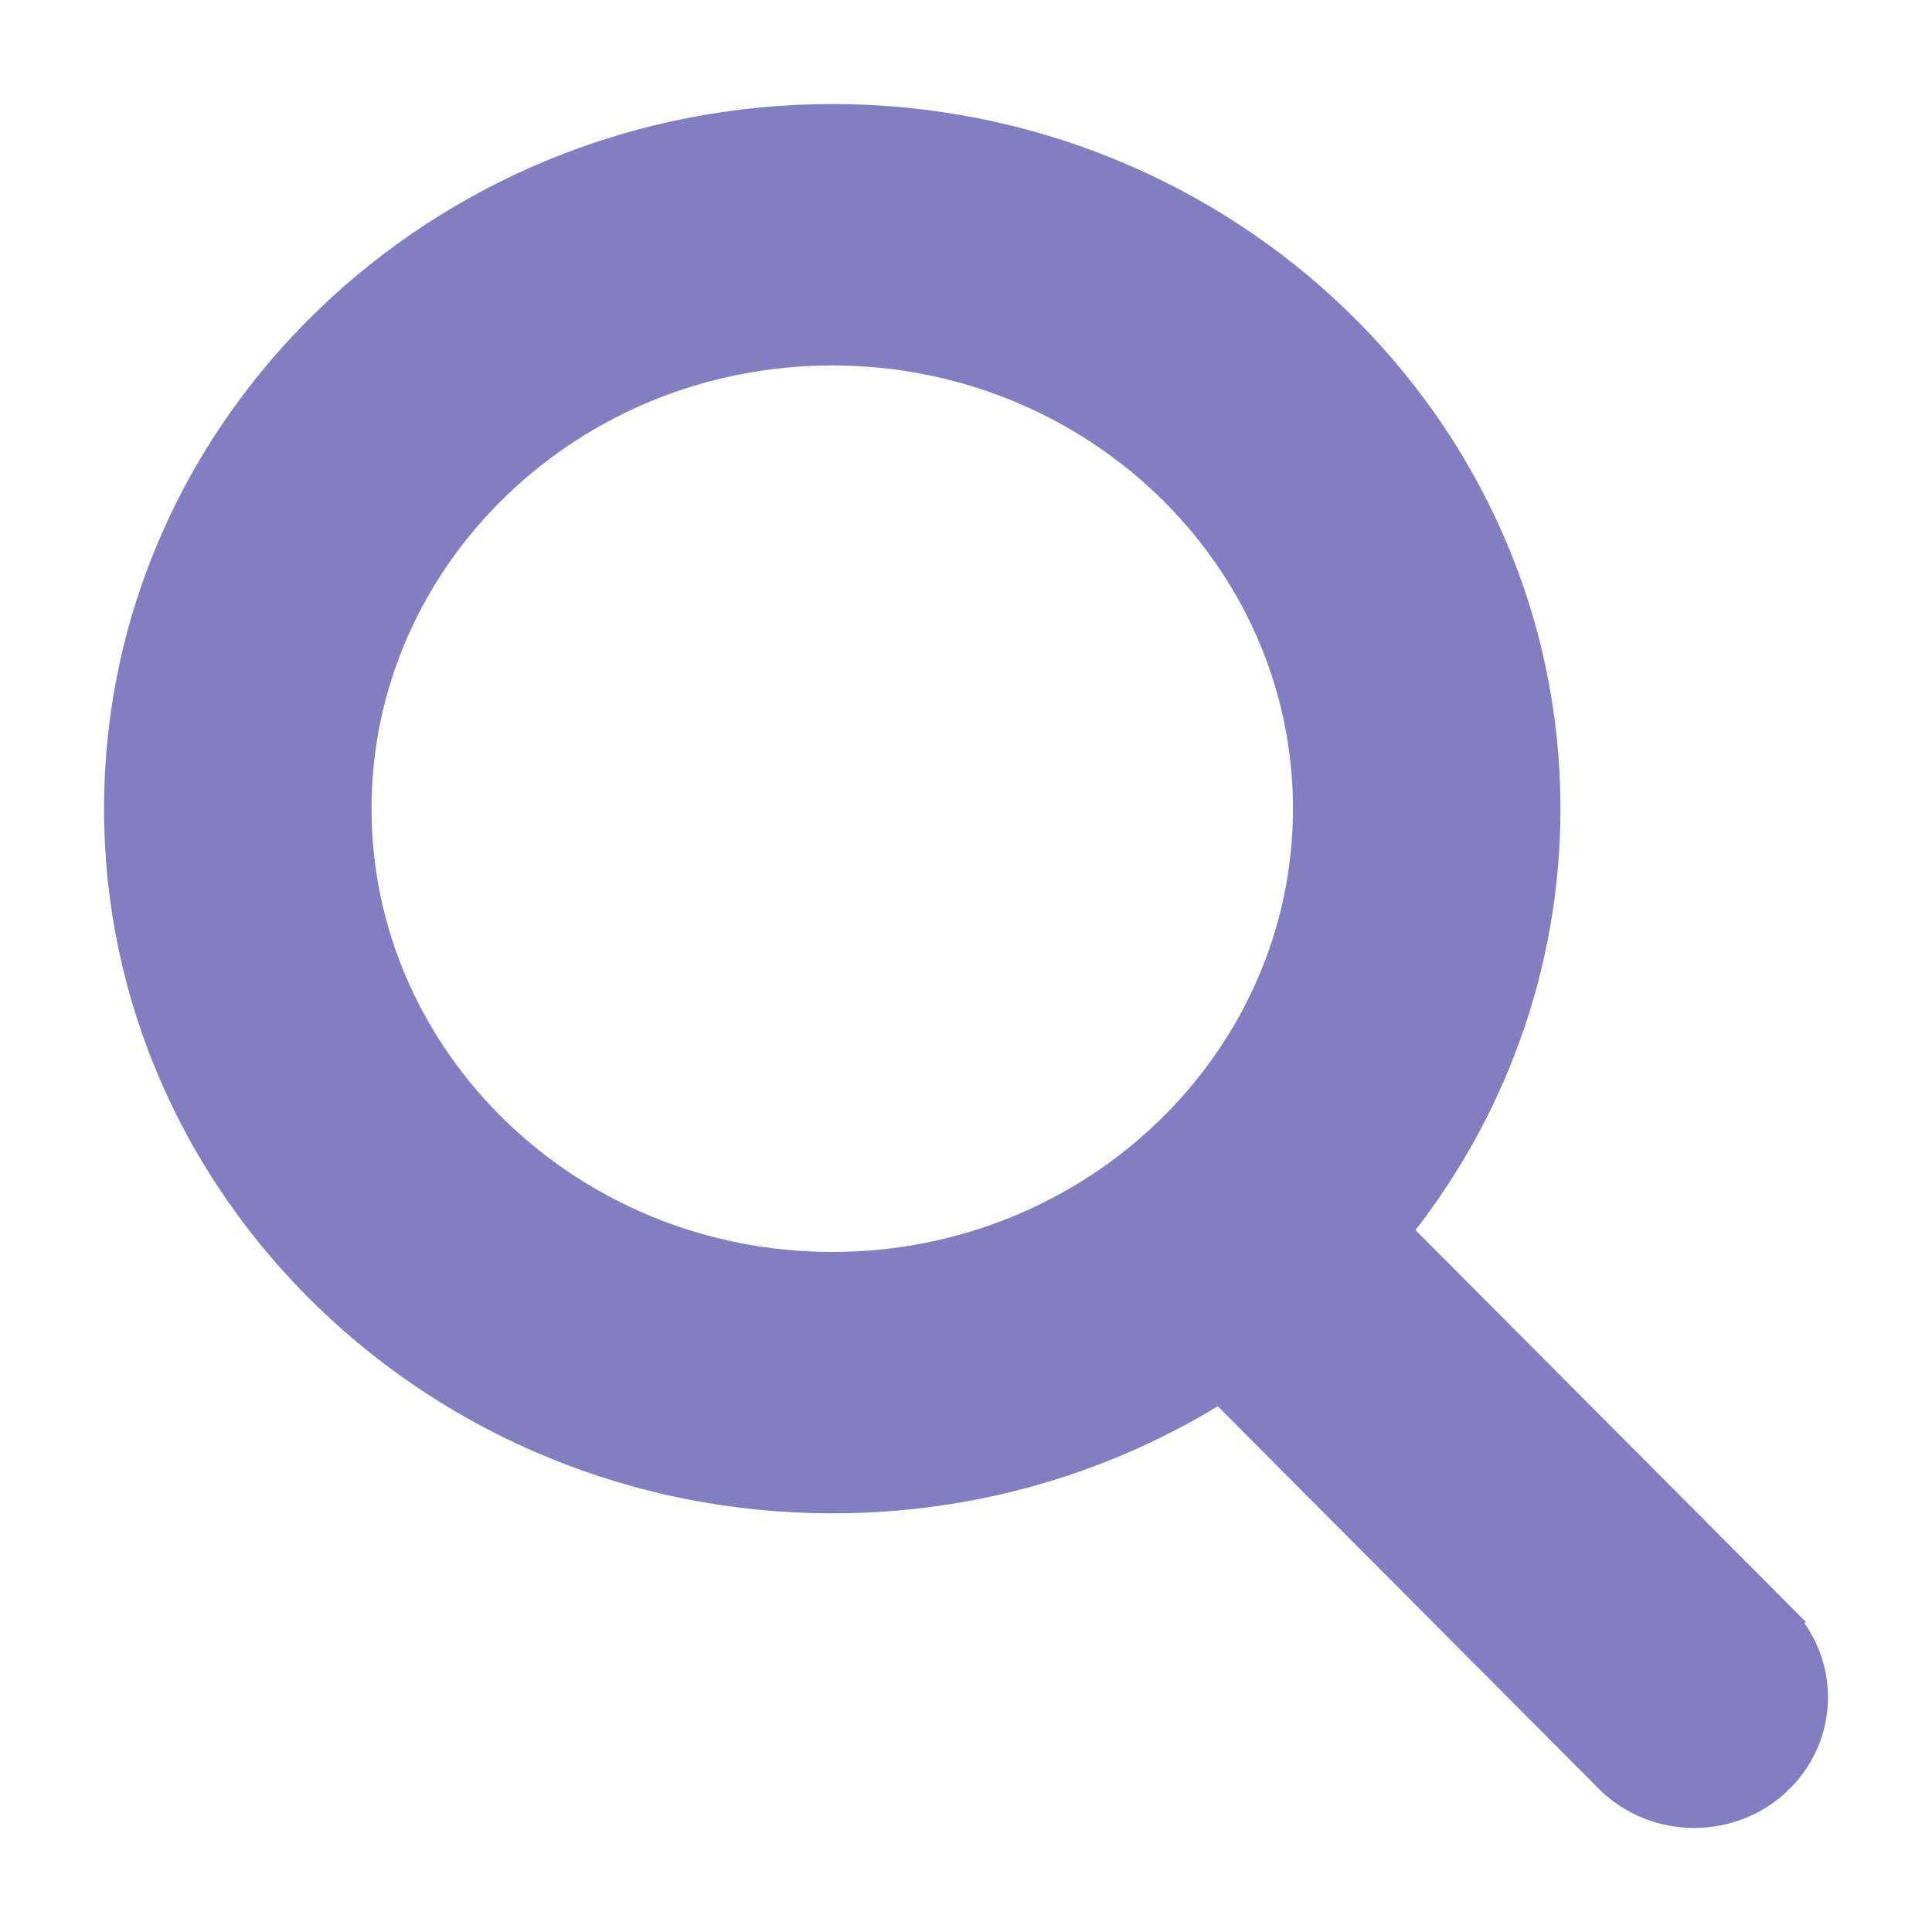
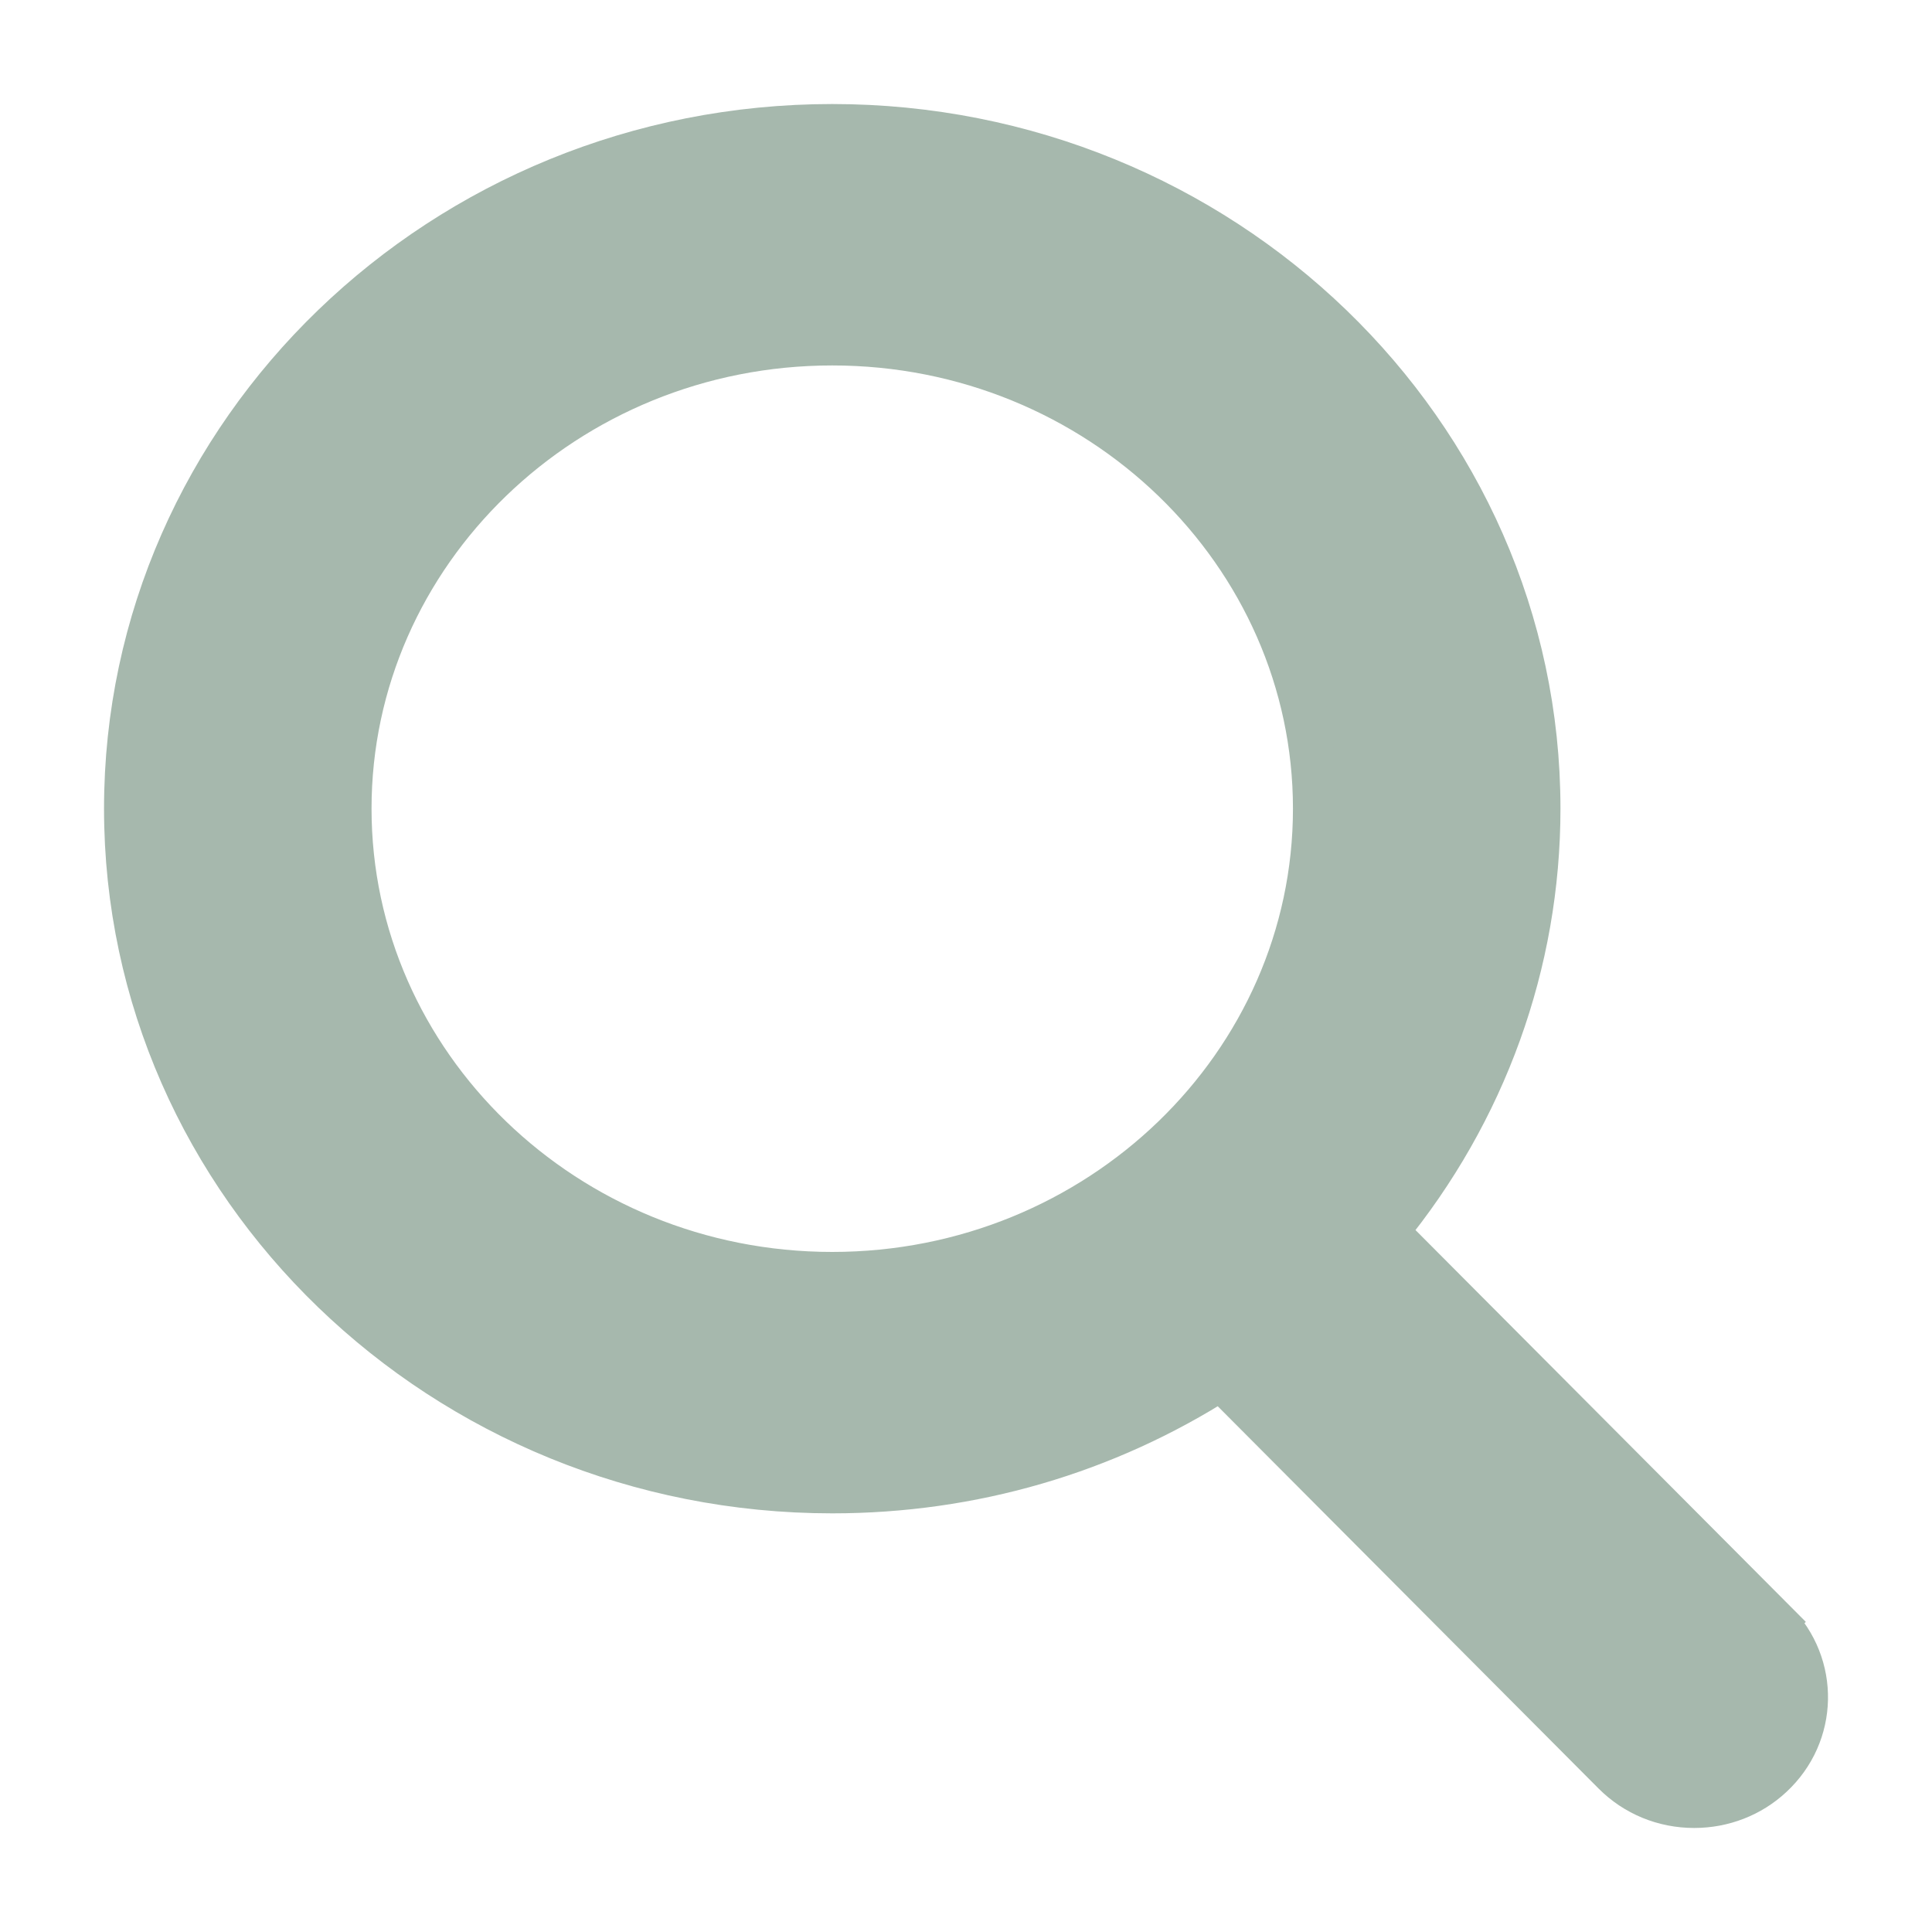
<svg xmlns="http://www.w3.org/2000/svg" width="13" height="13" viewBox="0 0 13 13" fill="none">
-   <path id="Vector" d="M10.862 11.928L10.862 11.928C11.005 12.072 11.197 12.15 11.4 12.15C11.593 12.15 11.778 12.079 11.918 11.948C12.219 11.669 12.229 11.204 11.939 10.913L11.833 11.019L11.939 10.913L9.324 8.288C9.988 7.479 10.35 6.48 10.35 5.441C10.35 2.905 8.214 0.85 5.6 0.85C2.986 0.85 0.85 2.905 0.85 5.441C0.85 7.978 2.986 10.033 5.6 10.033C6.54 10.033 7.438 9.77 8.216 9.272L10.862 11.928ZM5.6 2.309C7.397 2.309 8.85 3.719 8.85 5.441C8.85 7.164 7.397 8.574 5.6 8.574C3.803 8.574 2.35 7.164 2.35 5.441C2.35 3.719 3.803 2.309 5.6 2.309Z" fill="#837EC1" stroke="#837EC1" stroke-width="0.3" />
+   <path id="Vector" d="M10.862 11.928L10.862 11.928C11.005 12.072 11.197 12.15 11.4 12.15C11.593 12.15 11.778 12.079 11.918 11.948C12.219 11.669 12.229 11.204 11.939 10.913L11.833 11.019L11.939 10.913L9.324 8.288C9.988 7.479 10.35 6.48 10.35 5.441C10.35 2.905 8.214 0.85 5.6 0.85C2.986 0.85 0.85 2.905 0.85 5.441C0.85 7.978 2.986 10.033 5.6 10.033C6.54 10.033 7.438 9.77 8.216 9.272L10.862 11.928ZM5.6 2.309C7.397 2.309 8.85 3.719 8.85 5.441C8.85 7.164 7.397 8.574 5.6 8.574C3.803 8.574 2.35 7.164 2.35 5.441C2.35 3.719 3.803 2.309 5.6 2.309Z" fill="#a6b8ad" stroke="#a6b8ad" stroke-width="0.3" />
</svg>
